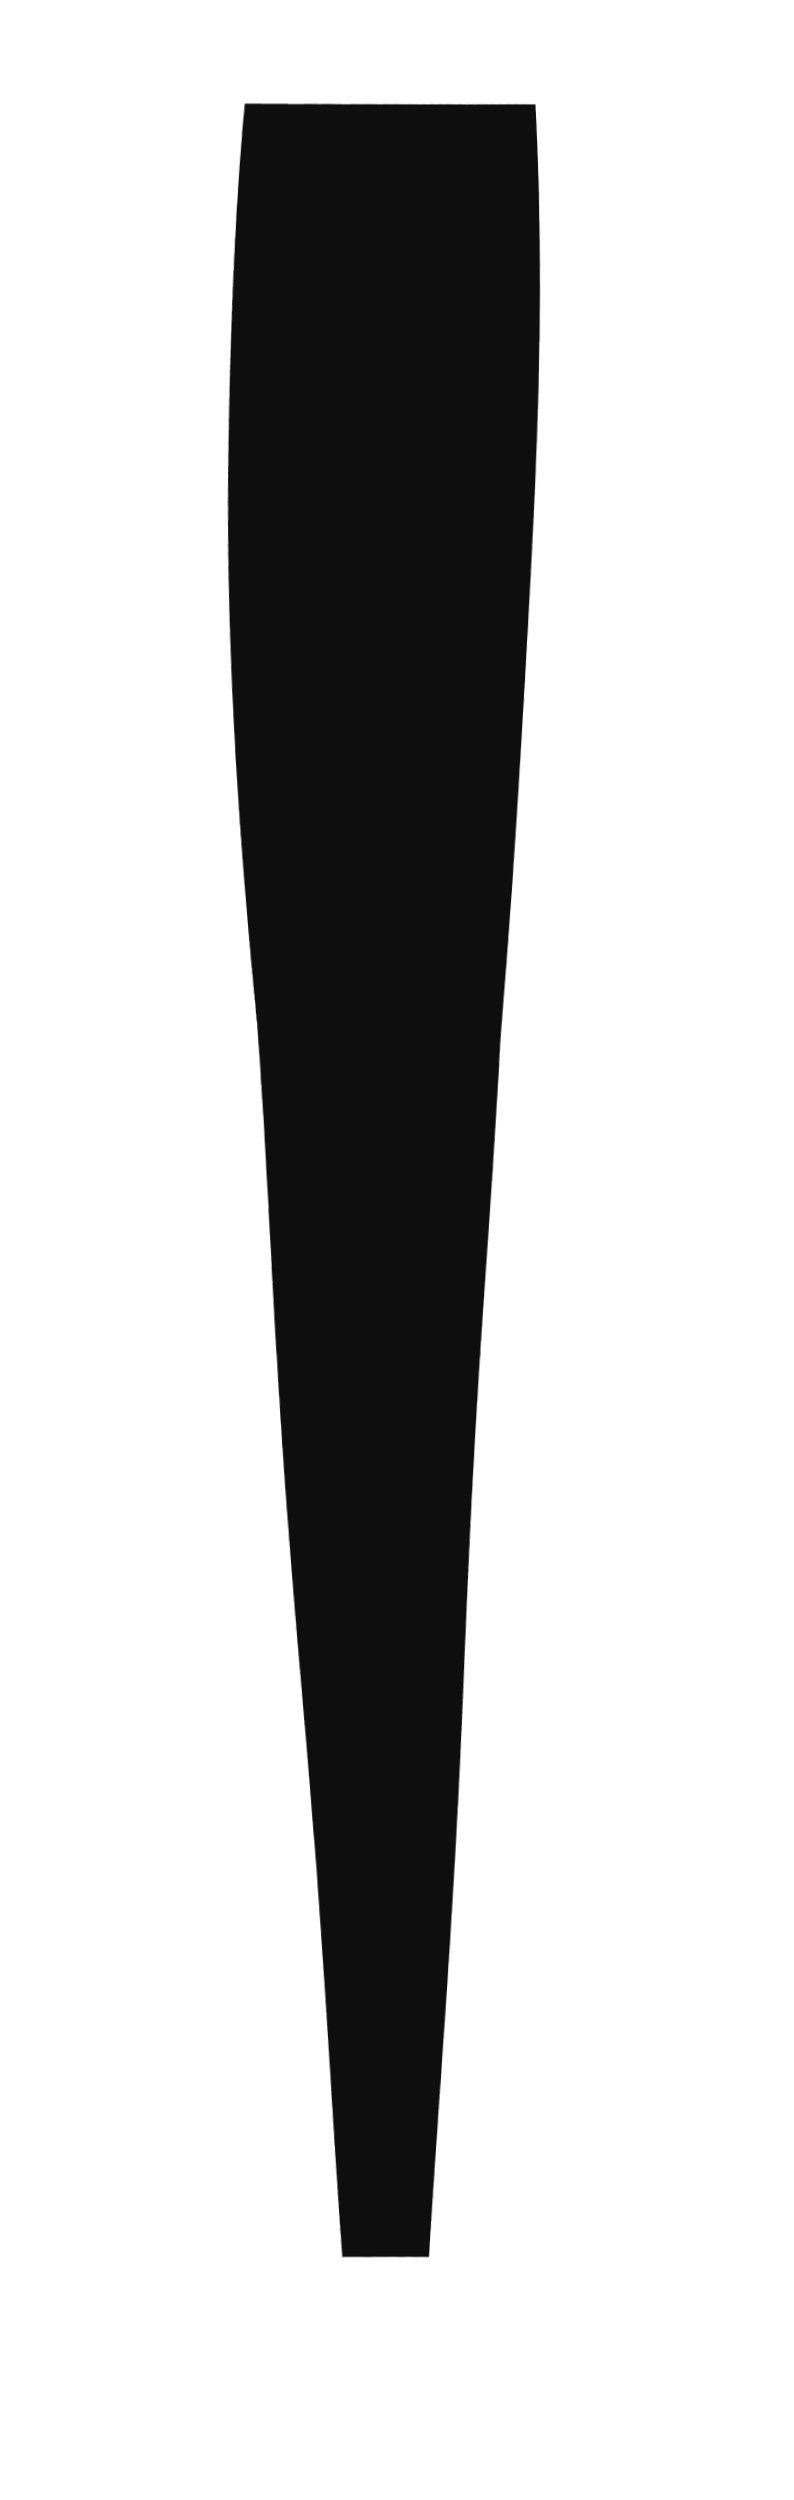
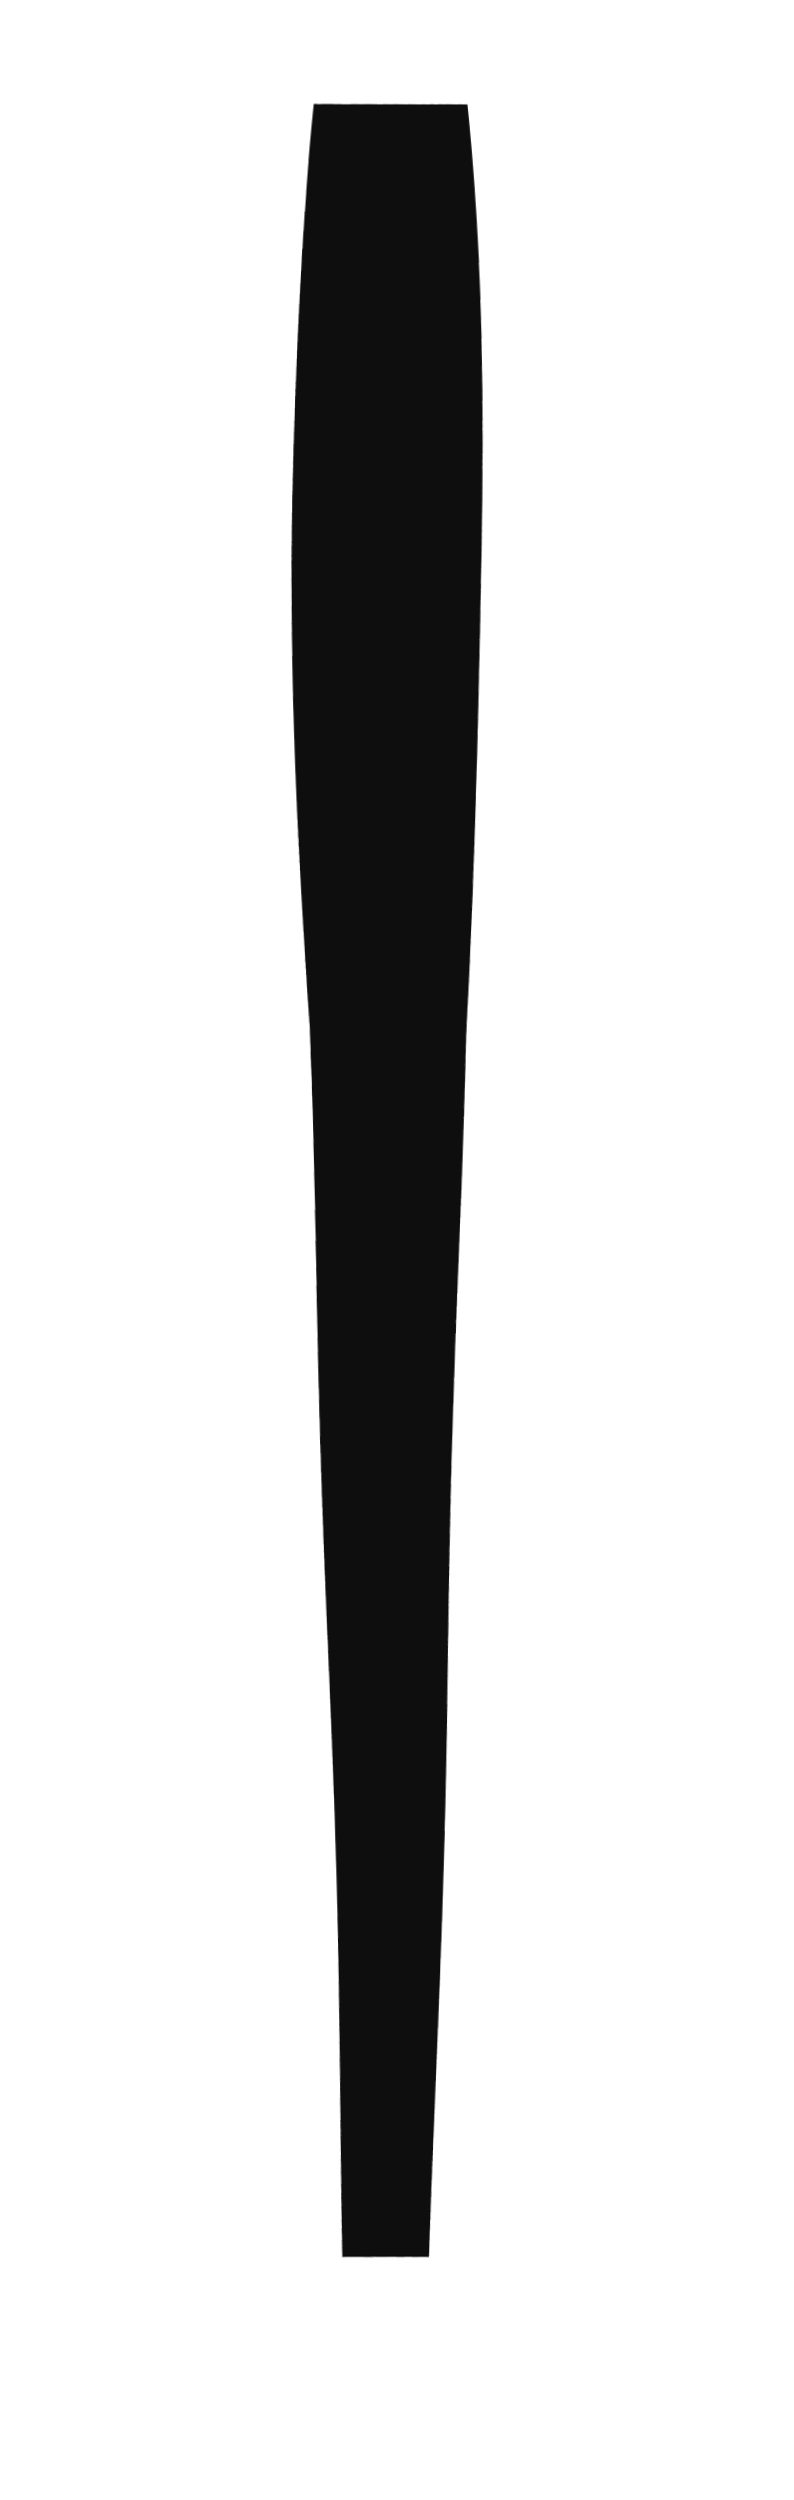
<svg xmlns="http://www.w3.org/2000/svg" viewBox="0 0 46 145" width="46" height="145">
  <defs>
    <filter id="ink" x="-40%" y="-40%" width="180%" height="180%">
      <feTurbulence type="fractalNoise" baseFrequency="0.03" numOctaves="1" seed="9" result="n" />
      <feDisplacementMap in="SourceGraphic" in2="n" scale="1.0" xChannelSelector="R" yChannelSelector="G" />
    </filter>
  </defs>
  <g filter="url(#ink)">
-     <path d="M14 6 Q12 25 15 60 Q17 95 20 131 L25 131 Q27 95 29 60 Q32 25 31 6 Z" fill="#0e0e0e" />
+     <path d="M18 6 Q16 25 18 60 Q19 95 20 131 L25 131 Q26 95 27 60 Q29 25 27 6 Z" fill="#0e0e0e" />
  </g>
</svg>
